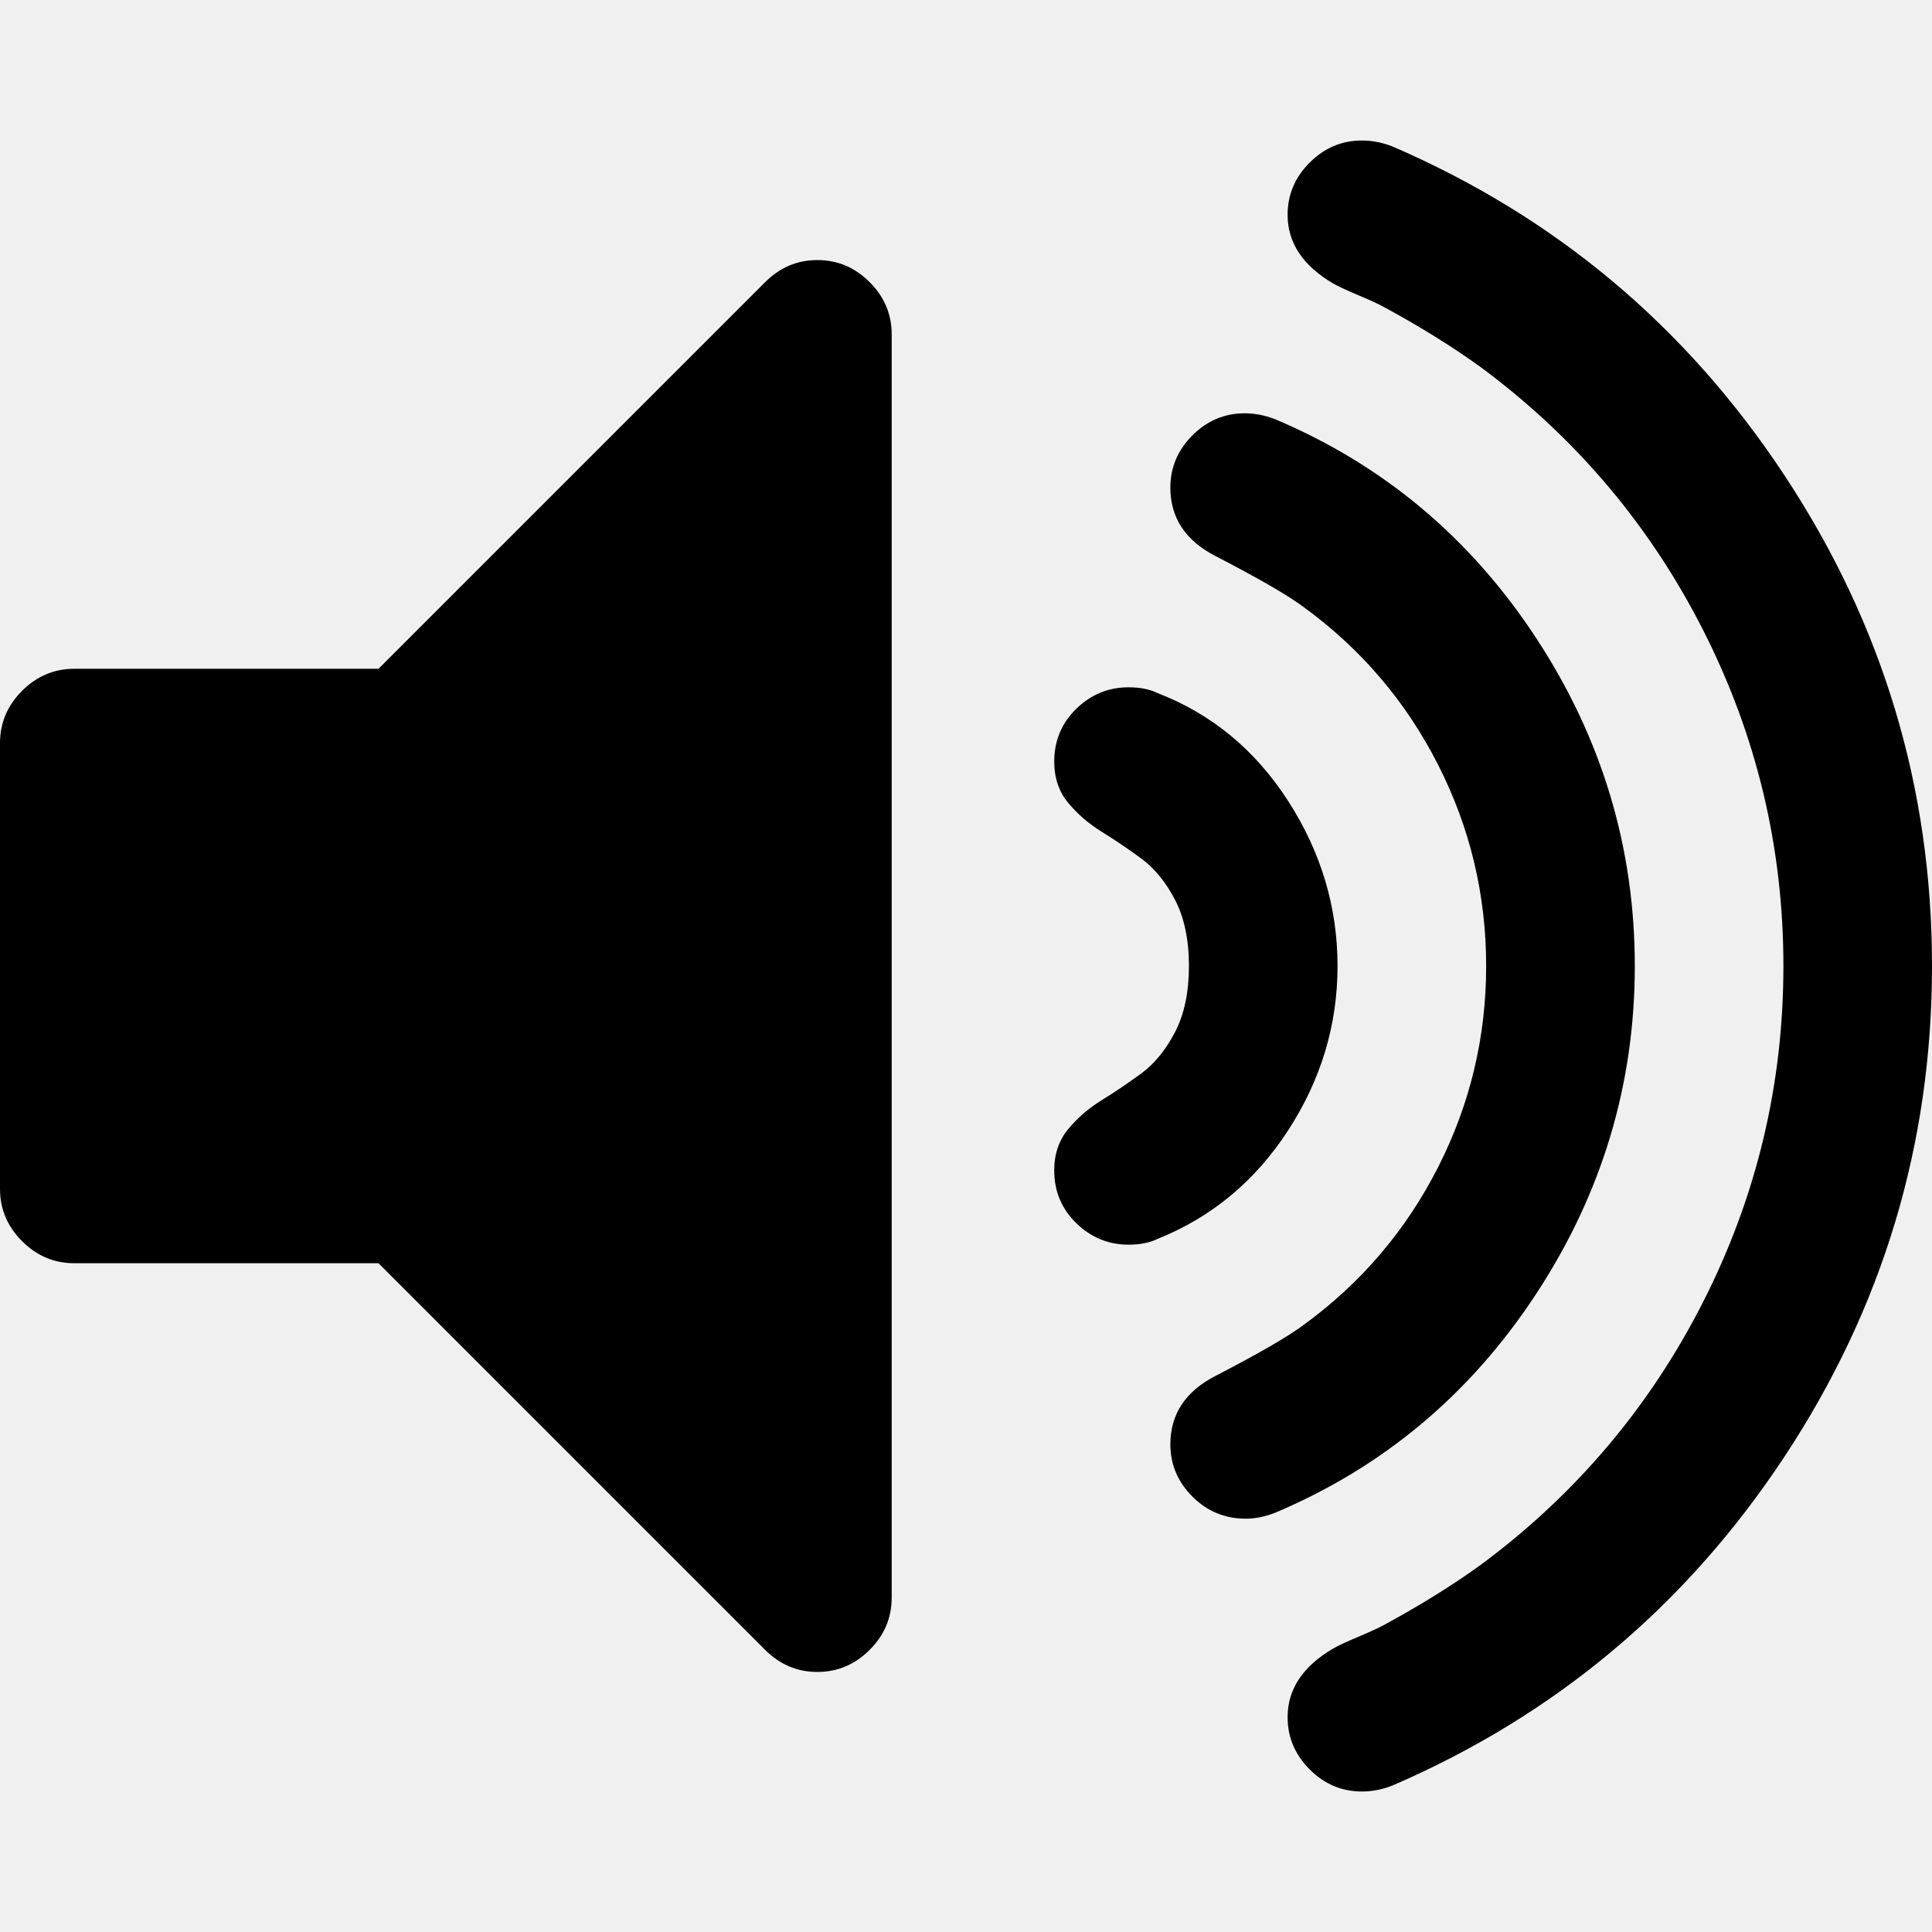
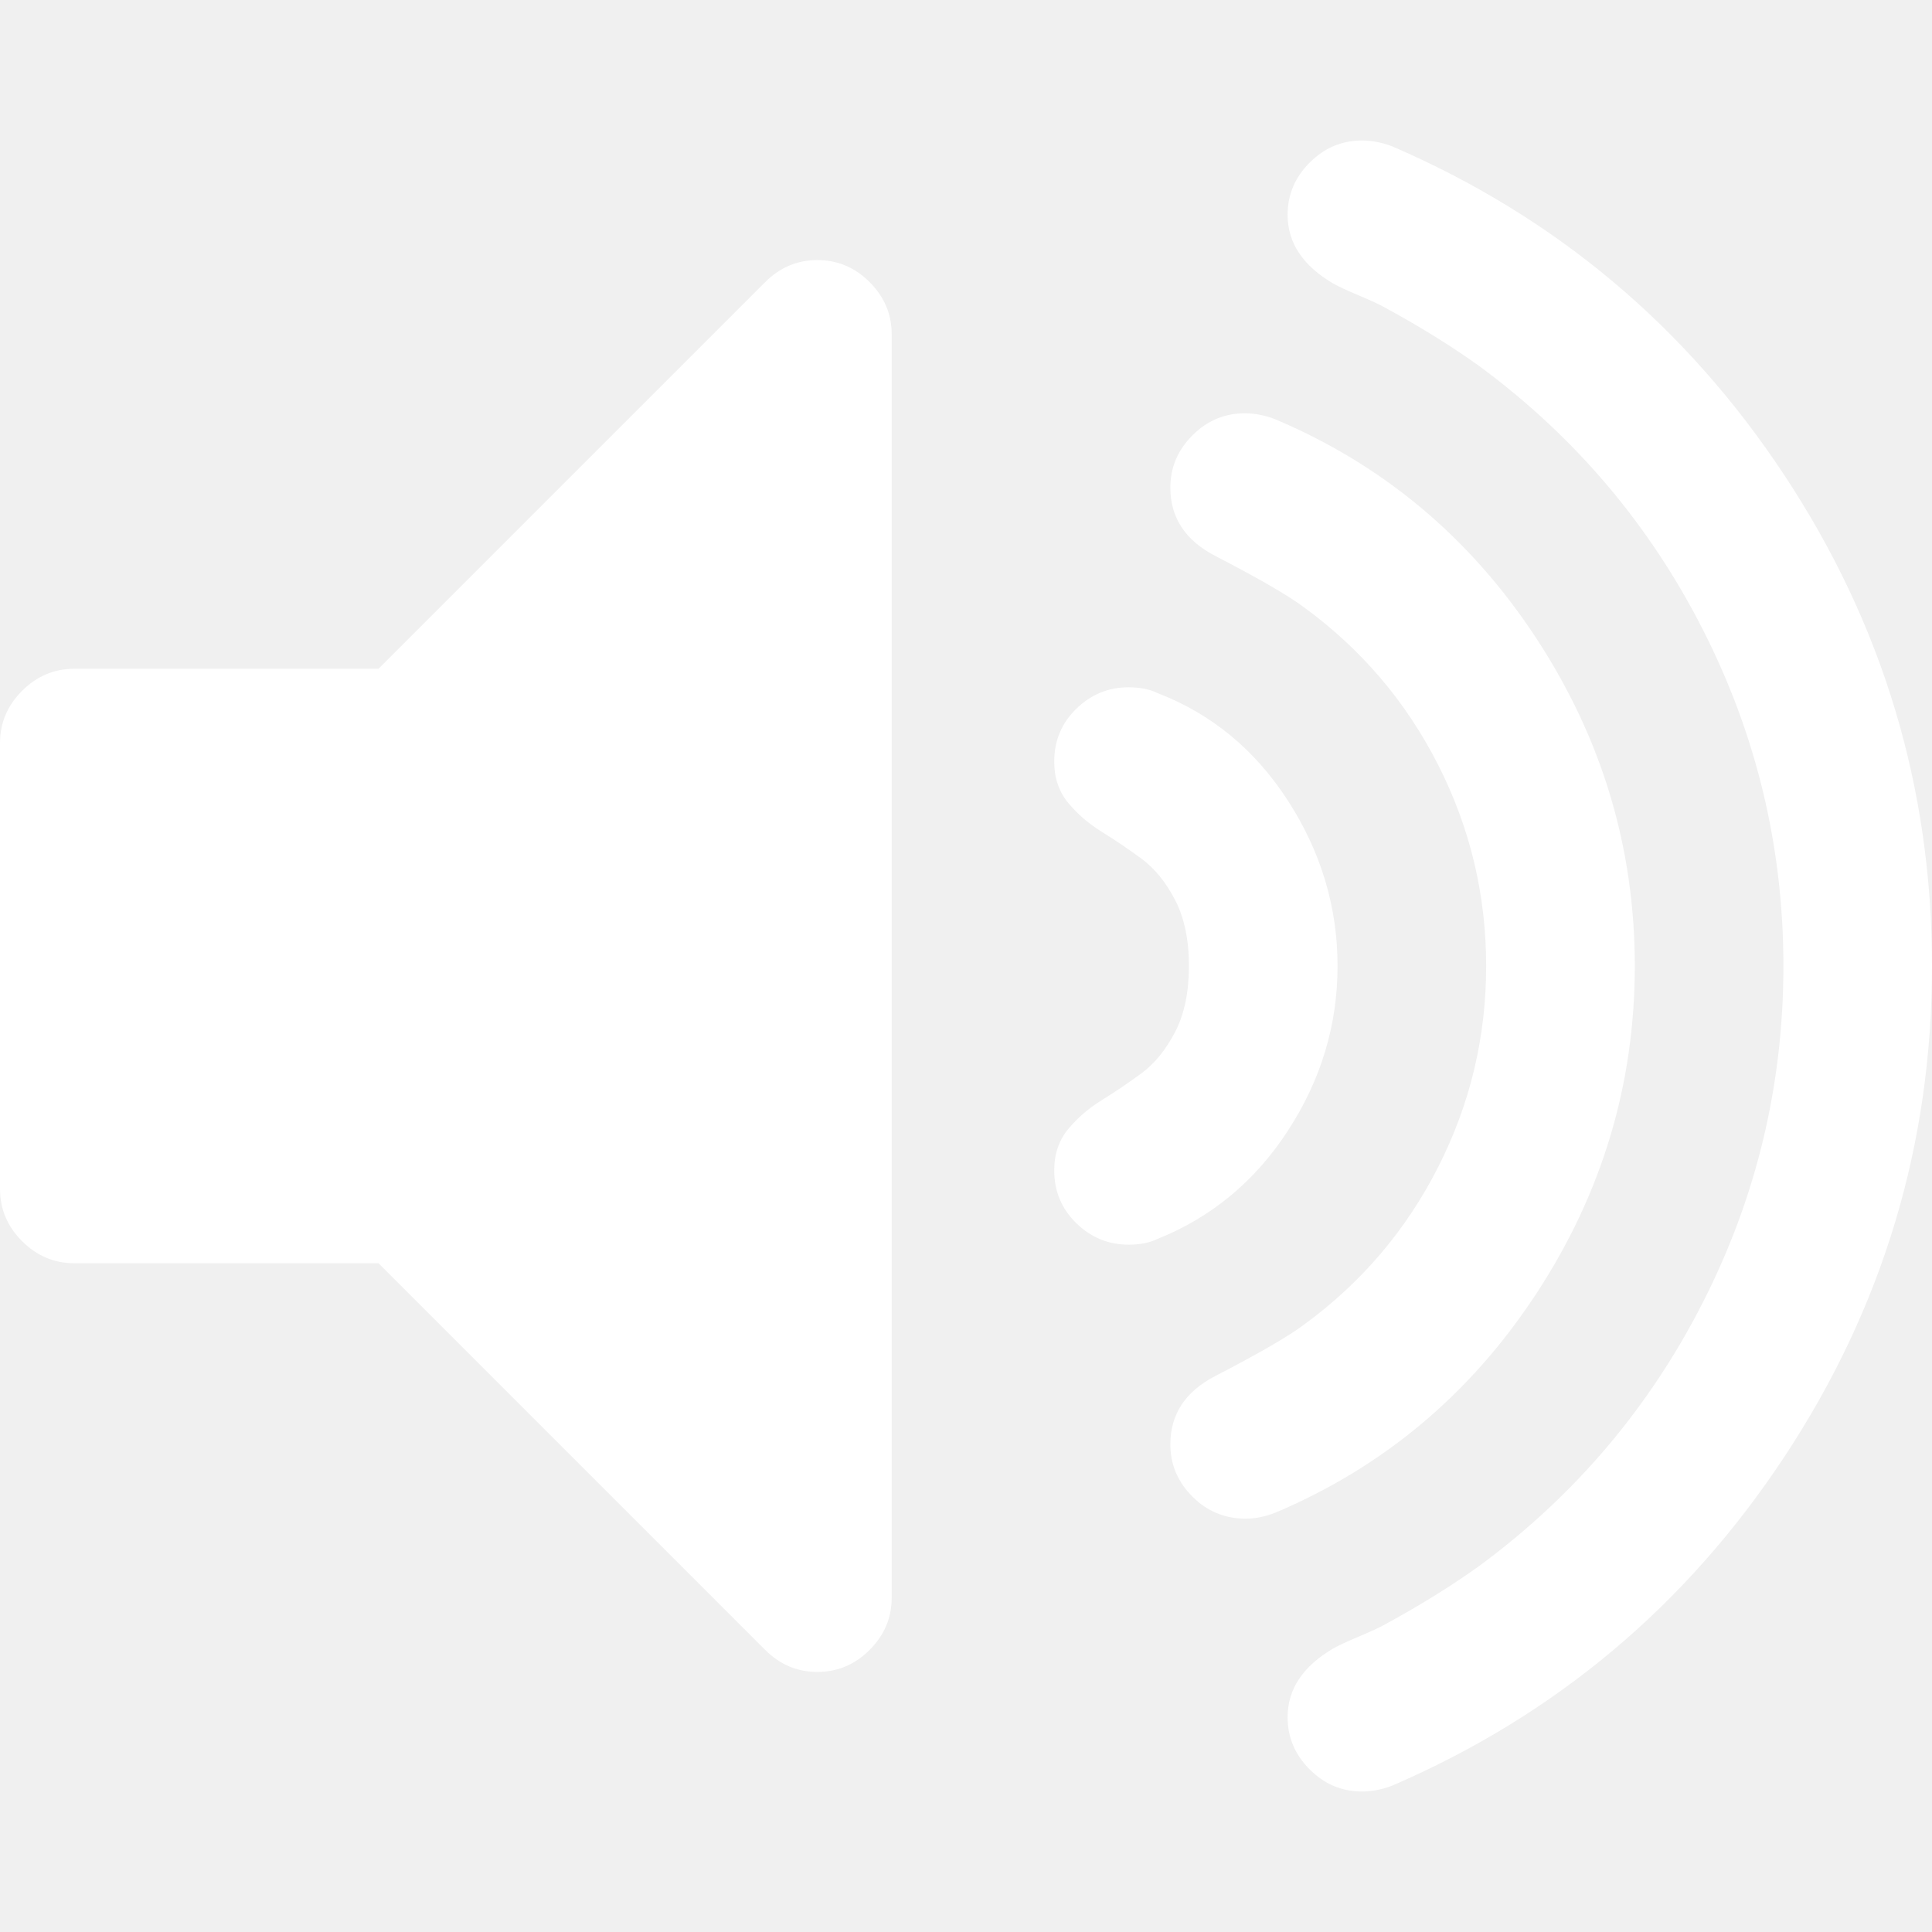
- <svg xmlns="http://www.w3.org/2000/svg" version="1.1" id="Capa_1" x="0px" y="0px" width="475.082px" height="475.081px" viewBox="0 0 475.082 475.081" style="enable-background:new 0 0 475.082 475.081;" xml:space="preserve">
+ <svg xmlns="http://www.w3.org/2000/svg" version="1.1" id="Capa_1" x="0px" y="0px" width="512px" height="512px" viewBox="0 0 475.082 475.081" style="enable-background:new 0 0 475.082 475.081;" xml:space="preserve">
  <g>
    <g>
-       <path d="M200.999,63.952c-4.946,0-9.229,1.812-12.847,5.426l-95.074,95.075H18.276c-4.952,0-9.234,1.812-12.85,5.424    C1.809,173.493,0,177.778,0,182.726v109.63c0,4.949,1.809,9.233,5.426,12.848c3.619,3.617,7.902,5.427,12.85,5.427h74.798    l95.074,95.078c3.617,3.61,7.9,5.424,12.847,5.424c4.952,0,9.234-1.813,12.85-5.424c3.617-3.614,5.426-7.901,5.426-12.847V82.228    c0-4.948-1.809-9.234-5.422-12.85C210.23,65.764,205.951,63.952,200.999,63.952z" />
-       <path d="M316.769,277.936c8.093-12.467,12.135-25.93,12.135-40.395s-4.042-27.992-12.135-40.556    c-8.094-12.562-18.791-21.41-32.121-26.551c-1.902-0.949-4.284-1.427-7.139-1.427c-4.944,0-9.232,1.762-12.847,5.282    c-3.61,3.521-5.427,7.852-5.427,12.99c0,3.997,1.143,7.376,3.432,10.137c2.283,2.762,5.041,5.142,8.282,7.139    c3.23,1.998,6.468,4.188,9.708,6.567c3.238,2.38,5.996,5.758,8.278,10.135c2.276,4.38,3.426,9.804,3.426,16.277    c0,6.471-1.143,11.896-3.426,16.276c-2.282,4.381-5.04,7.755-8.278,10.14c-3.24,2.379-6.478,4.569-9.708,6.567    c-3.241,1.992-5.999,4.377-8.282,7.132c-2.282,2.765-3.432,6.143-3.432,10.14c0,5.144,1.816,9.47,5.427,12.99    c3.614,3.521,7.902,5.288,12.847,5.288c2.854,0,5.236-0.479,7.139-1.424C297.978,299.304,308.679,290.403,316.769,277.936z" />
-       <path d="M377.728,318.194c16.18-24.646,24.273-51.531,24.273-80.654c0-29.124-8.094-56.005-24.273-80.666    c-16.177-24.645-37.6-42.583-64.241-53.815c-2.471-0.95-4.948-1.427-7.416-1.427c-4.948,0-9.236,1.809-12.854,5.426    c-3.613,3.616-5.424,7.898-5.424,12.847c0,7.424,3.713,13.039,11.139,16.849c10.657,5.518,17.888,9.705,21.693,12.559    c14.089,10.28,25.077,23.173,32.976,38.686c7.898,15.514,11.848,32.026,11.848,49.537c0,17.512-3.949,34.023-11.848,49.536    c-7.898,15.516-18.894,28.407-32.976,38.684c-3.806,2.857-11.036,7.043-21.693,12.563c-7.426,3.809-11.139,9.424-11.139,16.847    c0,4.948,1.811,9.236,5.424,12.847c3.617,3.621,7.991,5.432,13.131,5.432c2.286,0,4.668-0.483,7.139-1.428    C340.128,360.783,361.551,342.844,377.728,318.194z" />
-       <path d="M438.824,116.92c-24.171-36.638-56.343-63.622-96.505-80.943c-2.471-0.95-4.948-1.425-7.416-1.425    c-4.948,0-9.236,1.811-12.847,5.424c-3.621,3.615-5.432,7.902-5.432,12.85c0,6.851,3.714,12.469,11.14,16.846    c1.335,0.756,3.467,1.755,6.42,2.996c2.95,1.232,5.089,2.231,6.427,2.993c8.754,4.755,16.56,9.611,23.418,14.56    c23.407,17.318,41.682,38.922,54.816,64.809c13.134,25.885,19.697,53.388,19.697,82.512c0,29.129-6.563,56.626-19.697,82.512    c-13.131,25.889-31.409,47.496-54.816,64.809c-6.858,4.948-14.664,9.801-23.418,14.562c-1.338,0.756-3.477,1.752-6.427,2.99    c-2.953,1.232-5.085,2.231-6.42,2.998c-7.426,4.374-11.14,9.993-11.14,16.844c0,4.949,1.811,9.233,5.432,12.848    c3.61,3.617,7.898,5.427,12.847,5.427c2.468,0,4.945-0.476,7.416-1.431c40.162-17.315,72.334-44.3,96.505-80.94    c24.174-36.638,36.258-76.849,36.258-120.625S463.001,153.554,438.824,116.92z" />
+       <path d="M200.999,63.952c-4.946,0-9.229,1.812-12.847,5.426l-95.074,95.075H18.276c-4.952,0-9.234,1.812-12.85,5.424    C1.809,173.493,0,177.778,0,182.726v109.63c0,4.949,1.809,9.233,5.426,12.848c3.619,3.617,7.902,5.427,12.85,5.427h74.798    l95.074,95.078c3.617,3.61,7.9,5.424,12.847,5.424c4.952,0,9.234-1.813,12.85-5.424c3.617-3.614,5.426-7.901,5.426-12.847V82.228    c0-4.948-1.809-9.234-5.422-12.85C210.23,65.764,205.951,63.952,200.999,63.952z" fill="#FFFFFF" />
+       <path d="M316.769,277.936c8.093-12.467,12.135-25.93,12.135-40.395s-4.042-27.992-12.135-40.556    c-8.094-12.562-18.791-21.41-32.121-26.551c-1.902-0.949-4.284-1.427-7.139-1.427c-4.944,0-9.232,1.762-12.847,5.282    c-3.61,3.521-5.427,7.852-5.427,12.99c0,3.997,1.143,7.376,3.432,10.137c2.283,2.762,5.041,5.142,8.282,7.139    c3.23,1.998,6.468,4.188,9.708,6.567c3.238,2.38,5.996,5.758,8.278,10.135c2.276,4.38,3.426,9.804,3.426,16.277    c0,6.471-1.143,11.896-3.426,16.276c-2.282,4.381-5.04,7.755-8.278,10.14c-3.24,2.379-6.478,4.569-9.708,6.567    c-3.241,1.992-5.999,4.377-8.282,7.132c-2.282,2.765-3.432,6.143-3.432,10.14c0,5.144,1.816,9.47,5.427,12.99    c3.614,3.521,7.902,5.288,12.847,5.288c2.854,0,5.236-0.479,7.139-1.424C297.978,299.304,308.679,290.403,316.769,277.936z" fill="#FFFFFF" />
+       <path d="M377.728,318.194c16.18-24.646,24.273-51.531,24.273-80.654c0-29.124-8.094-56.005-24.273-80.666    c-16.177-24.645-37.6-42.583-64.241-53.815c-2.471-0.95-4.948-1.427-7.416-1.427c-4.948,0-9.236,1.809-12.854,5.426    c-3.613,3.616-5.424,7.898-5.424,12.847c0,7.424,3.713,13.039,11.139,16.849c10.657,5.518,17.888,9.705,21.693,12.559    c14.089,10.28,25.077,23.173,32.976,38.686c7.898,15.514,11.848,32.026,11.848,49.537c0,17.512-3.949,34.023-11.848,49.536    c-7.898,15.516-18.894,28.407-32.976,38.684c-3.806,2.857-11.036,7.043-21.693,12.563c-7.426,3.809-11.139,9.424-11.139,16.847    c0,4.948,1.811,9.236,5.424,12.847c3.617,3.621,7.991,5.432,13.131,5.432c2.286,0,4.668-0.483,7.139-1.428    C340.128,360.783,361.551,342.844,377.728,318.194z" fill="#FFFFFF" />
+       <path d="M438.824,116.92c-24.171-36.638-56.343-63.622-96.505-80.943c-2.471-0.95-4.948-1.425-7.416-1.425    c-4.948,0-9.236,1.811-12.847,5.424c-3.621,3.615-5.432,7.902-5.432,12.85c0,6.851,3.714,12.469,11.14,16.846    c1.335,0.756,3.467,1.755,6.42,2.996c2.95,1.232,5.089,2.231,6.427,2.993c8.754,4.755,16.56,9.611,23.418,14.56    c23.407,17.318,41.682,38.922,54.816,64.809c13.134,25.885,19.697,53.388,19.697,82.512c0,29.129-6.563,56.626-19.697,82.512    c-13.131,25.889-31.409,47.496-54.816,64.809c-6.858,4.948-14.664,9.801-23.418,14.562c-1.338,0.756-3.477,1.752-6.427,2.99    c-2.953,1.232-5.085,2.231-6.42,2.998c-7.426,4.374-11.14,9.993-11.14,16.844c0,4.949,1.811,9.233,5.432,12.848    c3.61,3.617,7.898,5.427,12.847,5.427c2.468,0,4.945-0.476,7.416-1.431c40.162-17.315,72.334-44.3,96.505-80.94    c24.174-36.638,36.258-76.849,36.258-120.625S463.001,153.554,438.824,116.92z" fill="#FFFFFF" />
    </g>
  </g>
  <g>
</g>
  <g>
</g>
  <g>
</g>
  <g>
</g>
  <g>
</g>
  <g>
</g>
  <g>
</g>
  <g>
</g>
  <g>
</g>
  <g>
</g>
  <g>
</g>
  <g>
</g>
  <g>
</g>
  <g>
</g>
  <g>
</g>
</svg>
